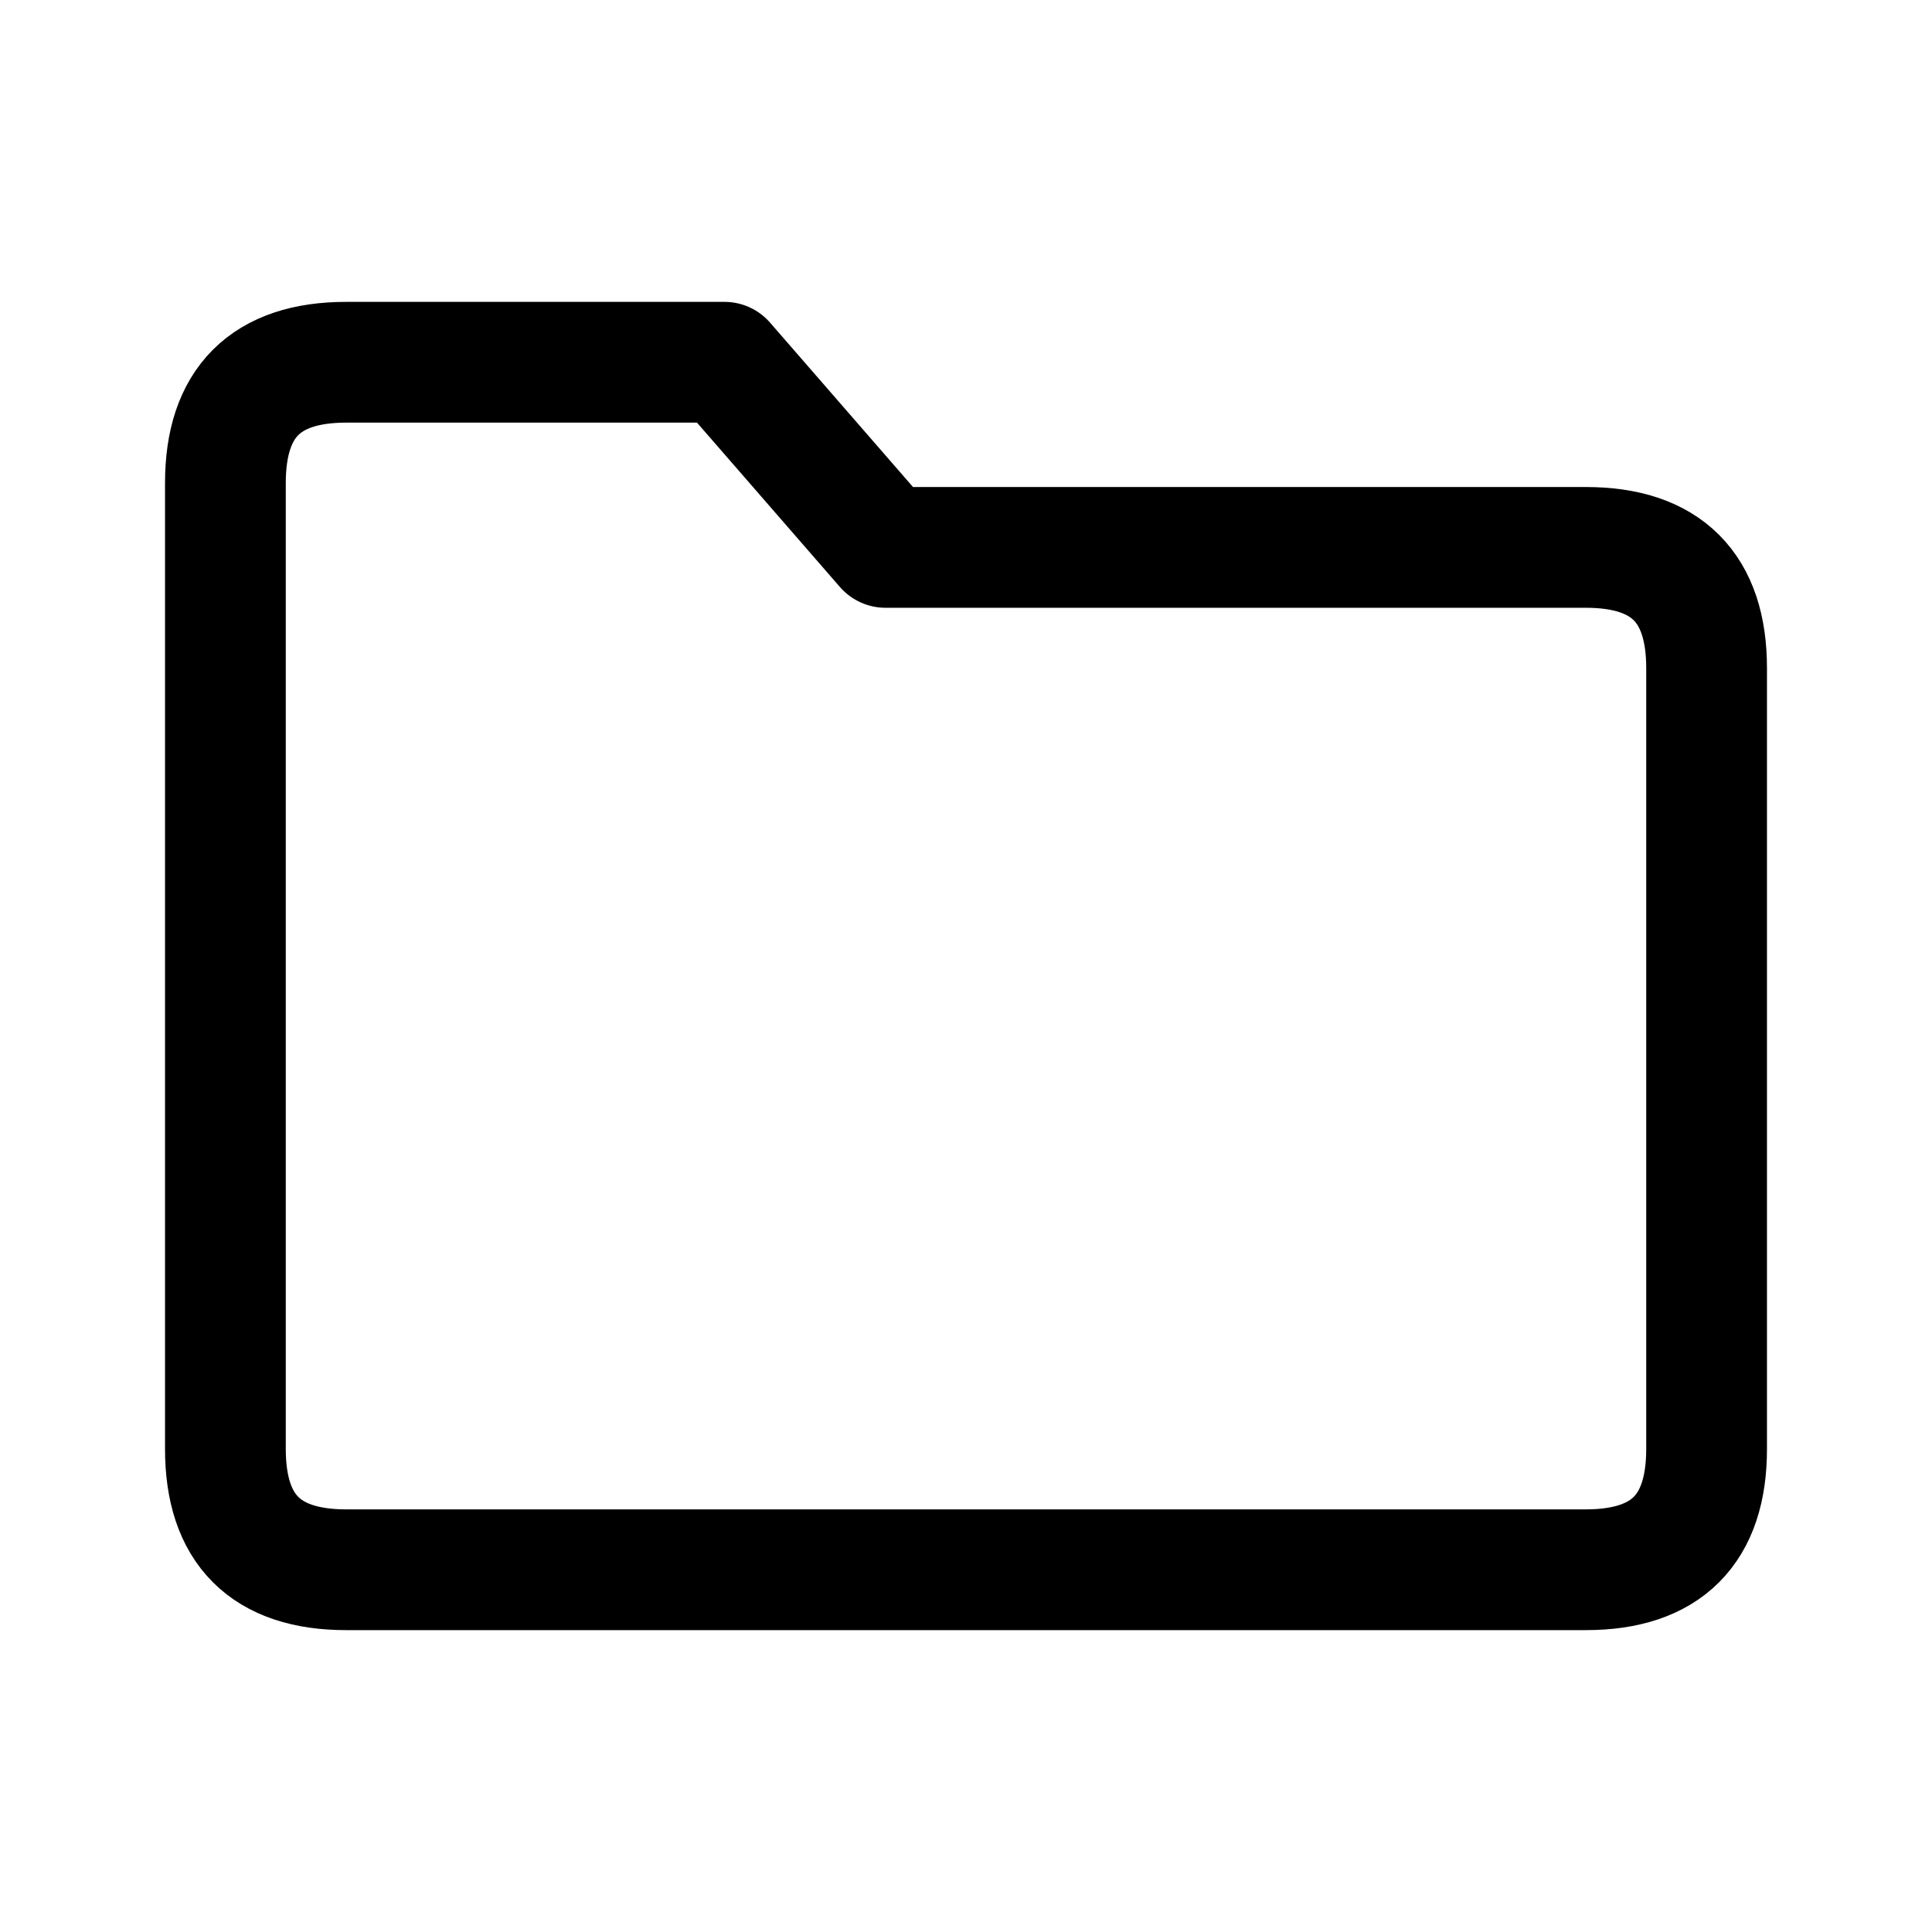
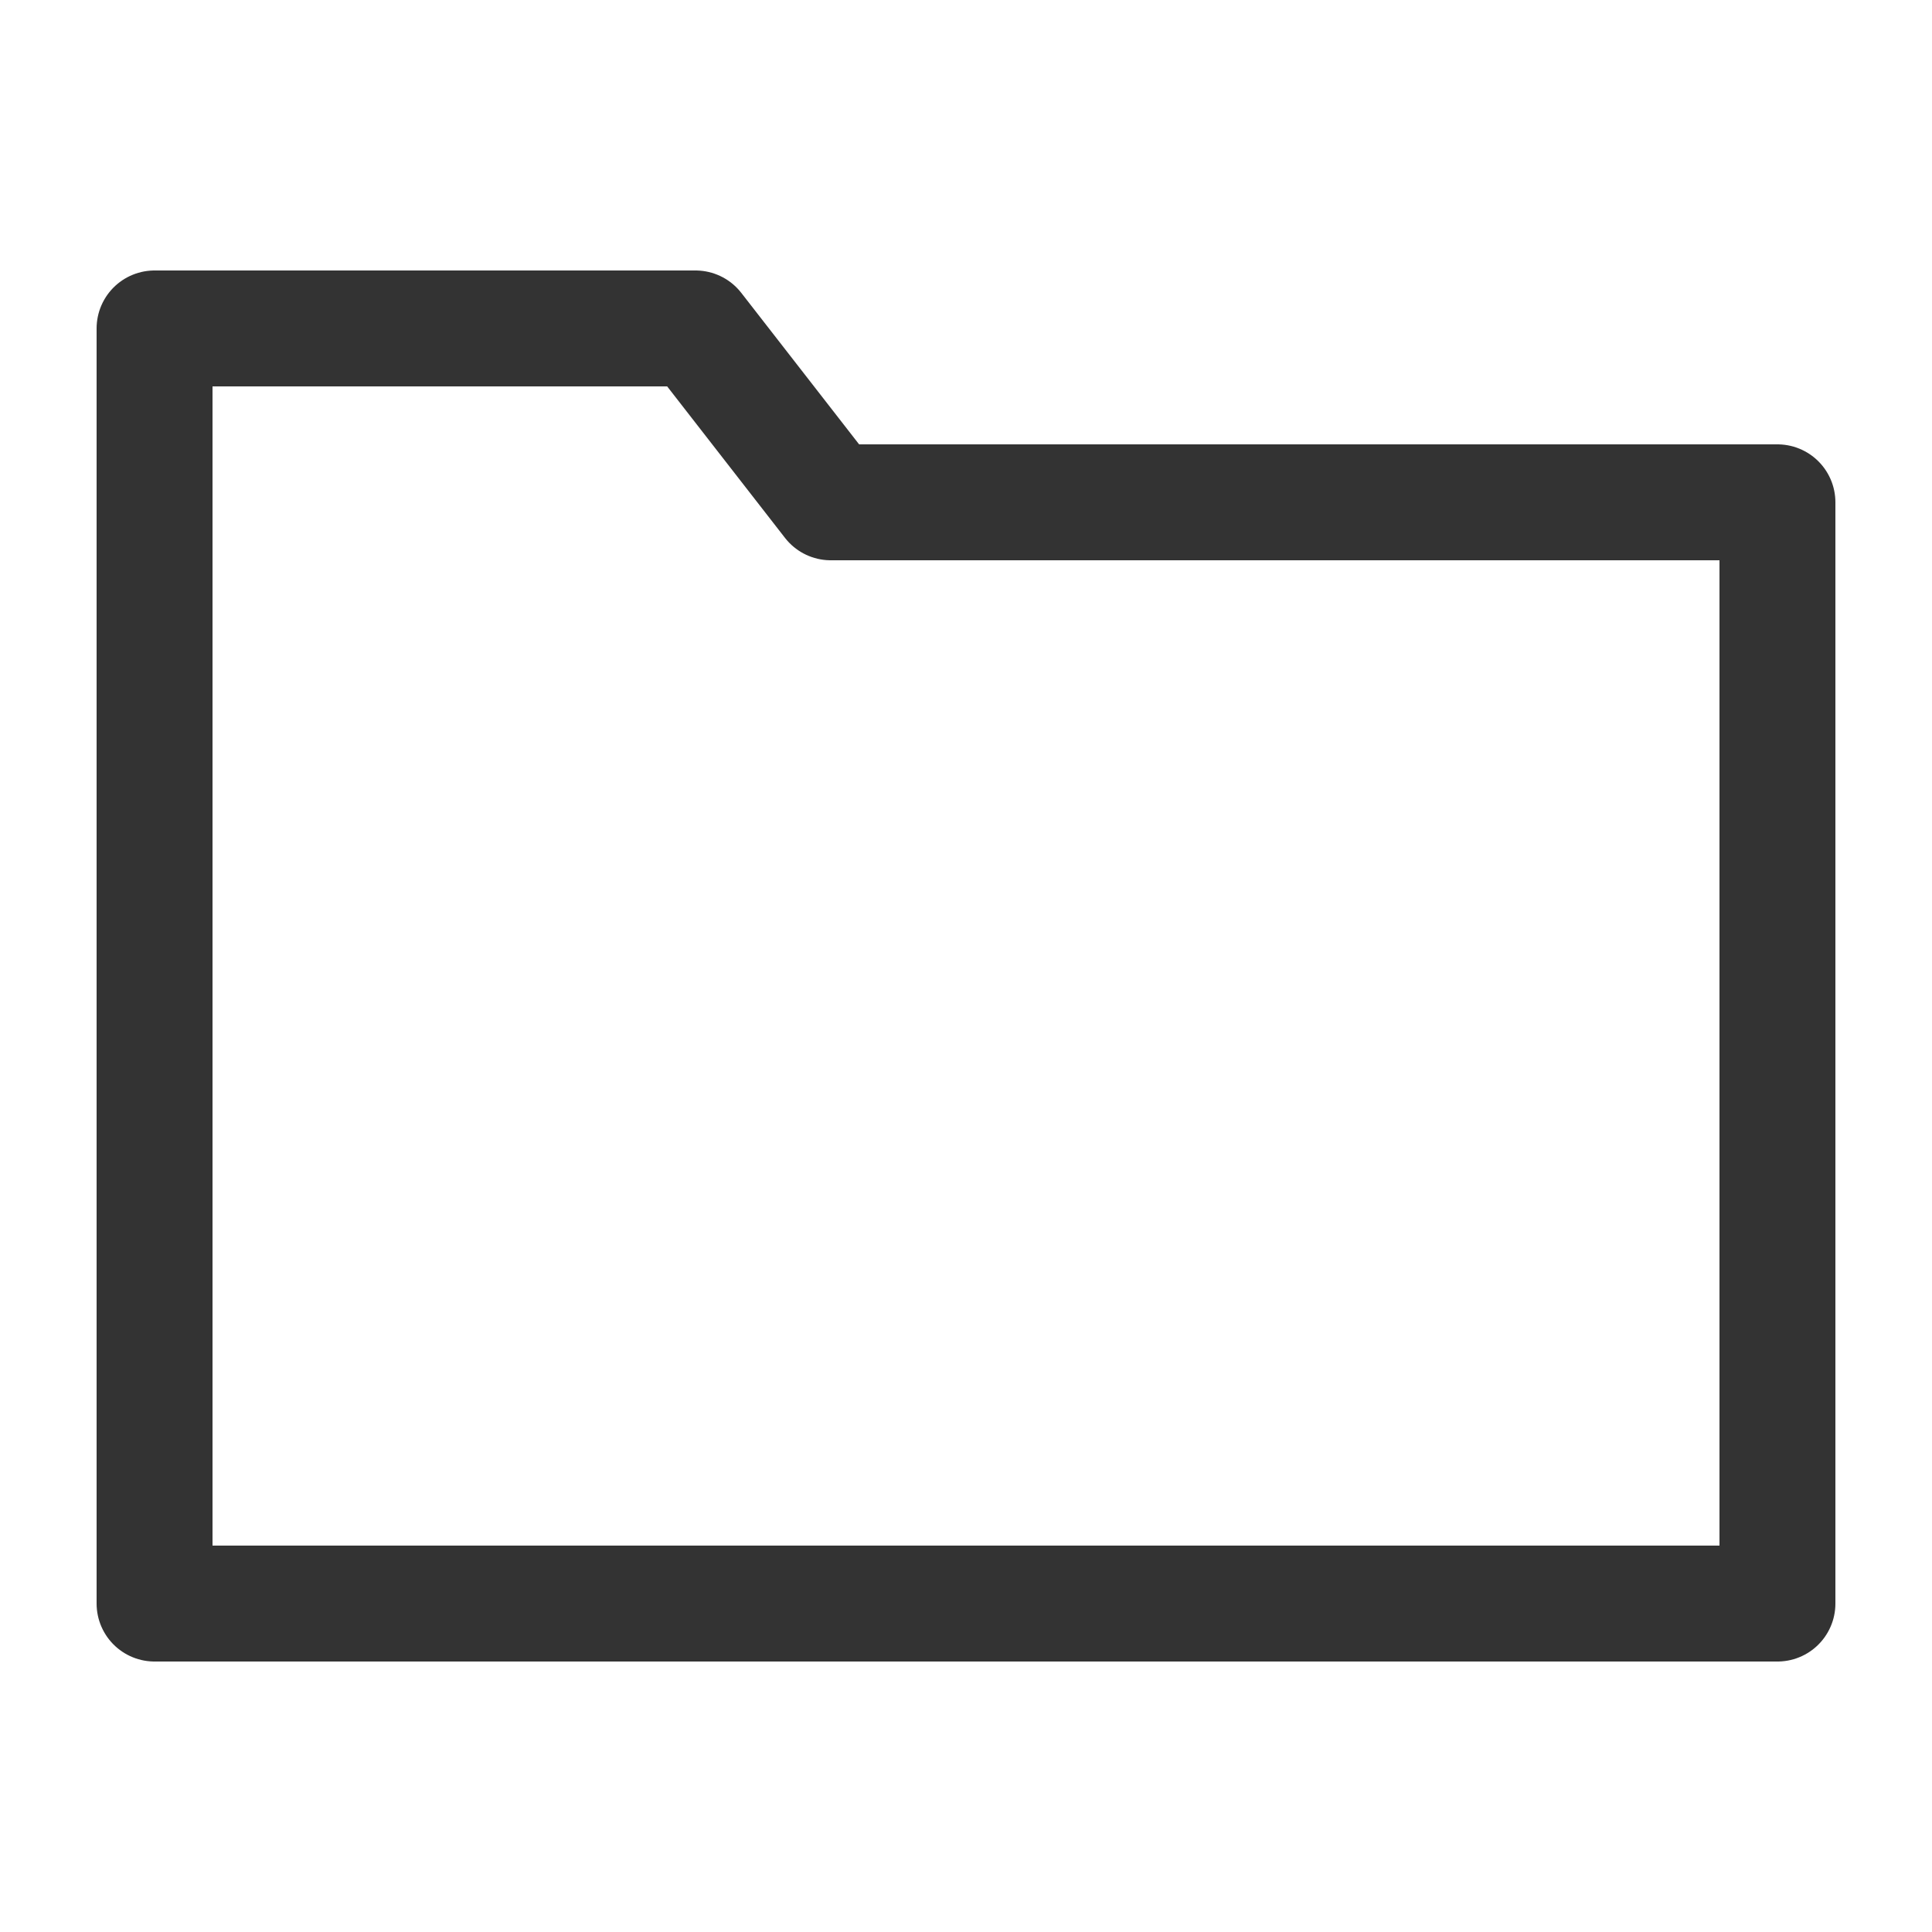
- <svg xmlns="http://www.w3.org/2000/svg" viewBox="0 0 24 24" fill="none" stroke="black" stroke-width="1.5" stroke-linecap="round" stroke-linejoin="round">
-   <path d="M2.8 6 Q2.8 4.5 4.3 4.5 H9 L11 6.8 H19.7 Q21.2 6.8 21.2 8.3 V18 Q21.2 19.5 19.7 19.5 H4.3 Q2.8 19.5 2.8 18 Z" />
+ <svg xmlns="http://www.w3.org/2000/svg" viewBox="0 0 24 24" fill="none" stroke-linecap="butt" stroke-linejoin="miter">
+   <g transform="scale(1.2)">
+     <path d="M1.6 3.4H7.2L8.6 5.2H18.4V16.6H1.6Z" stroke="#333333" stroke-width="1.2" stroke-linejoin="round" />
+   </g>
</svg>
